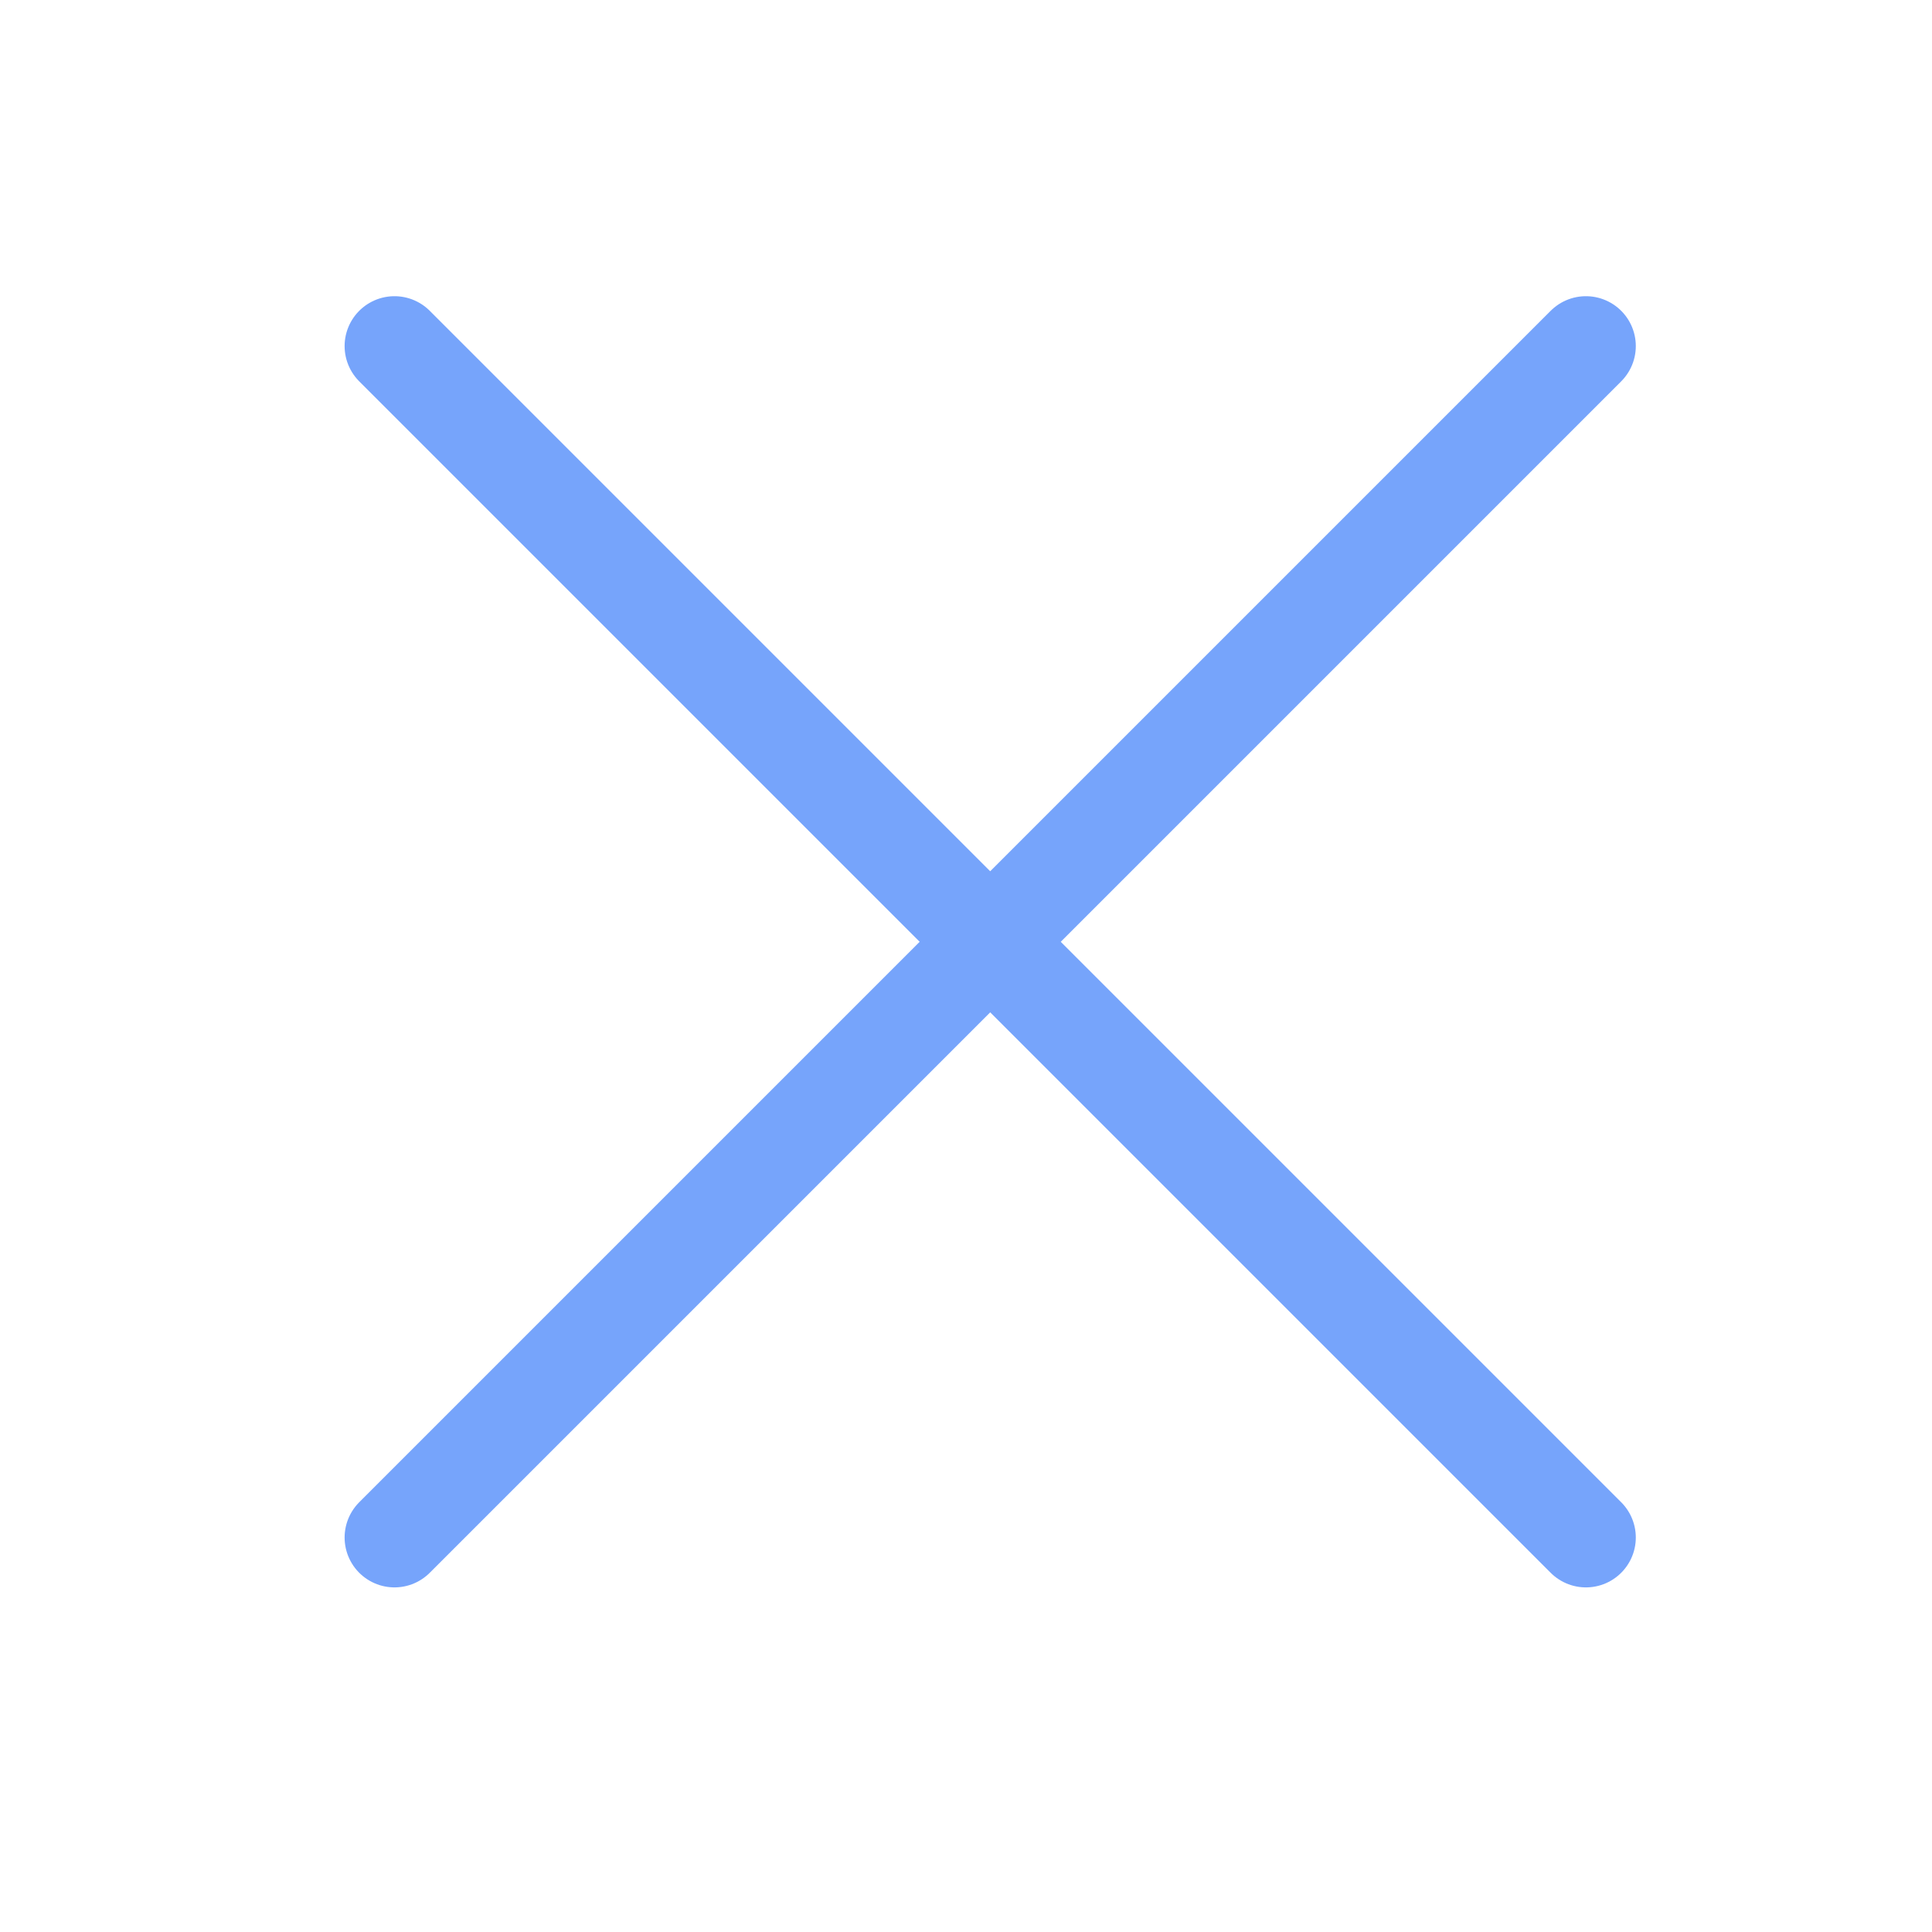
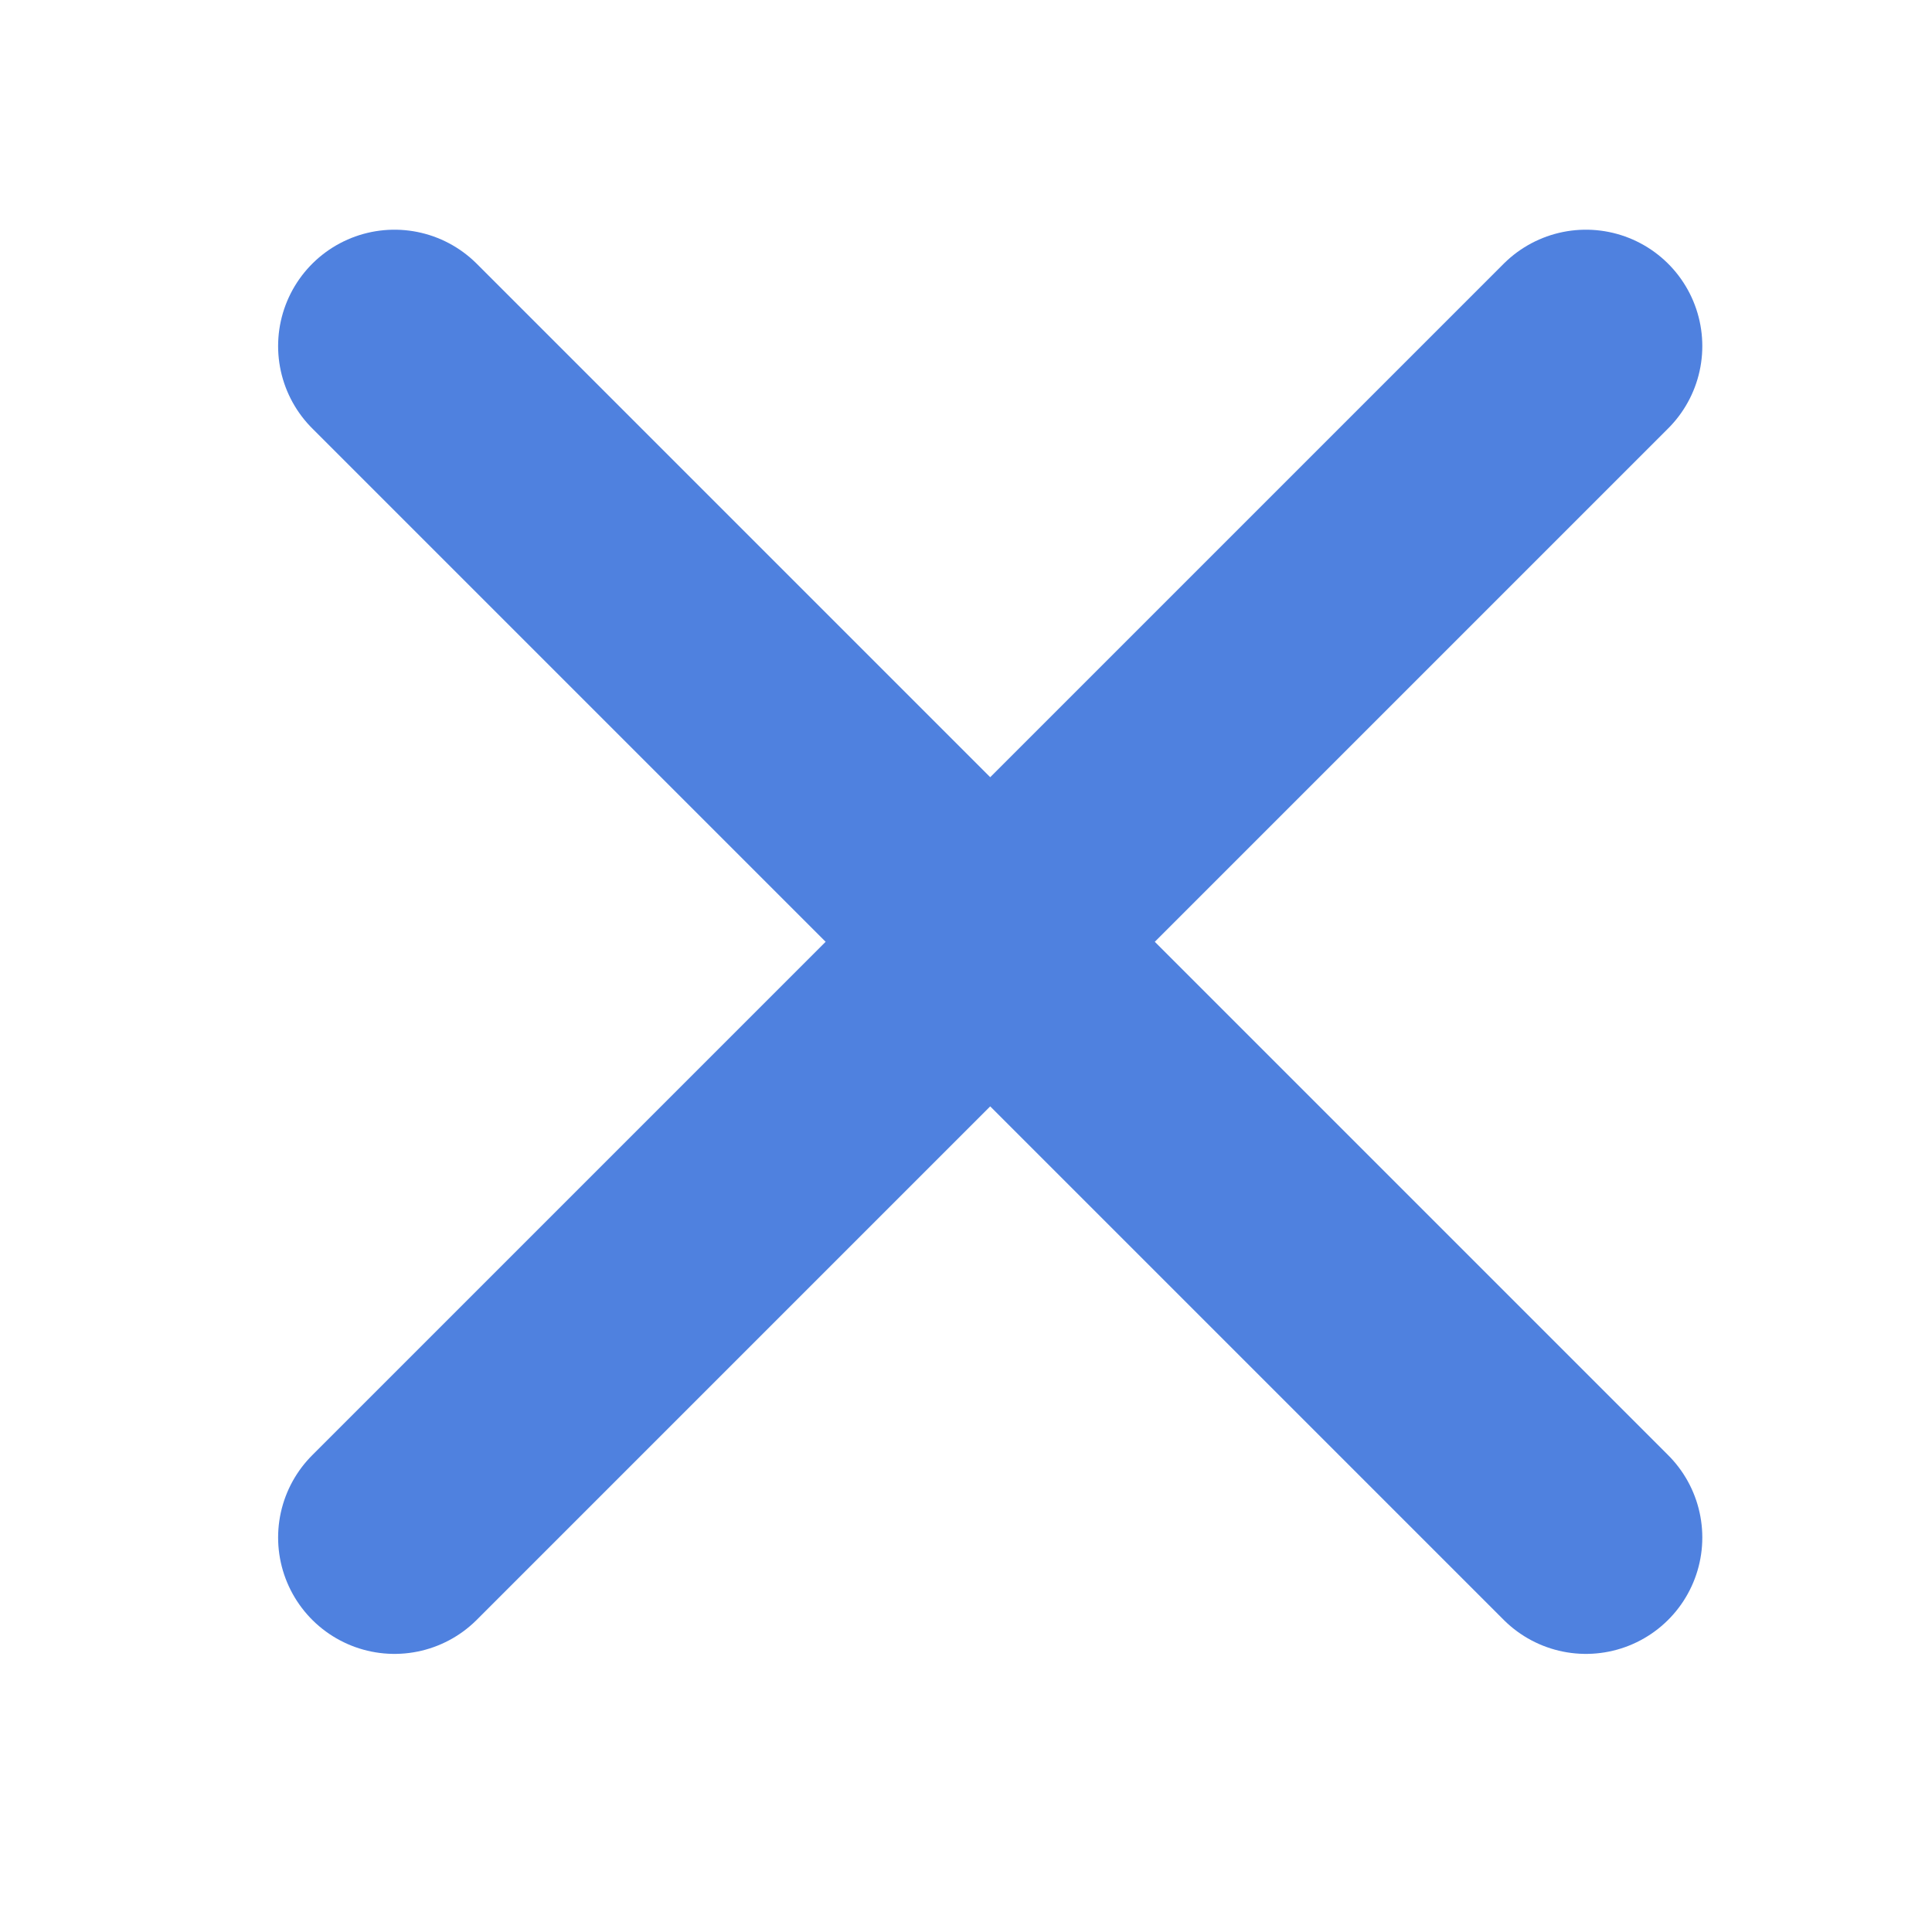
<svg xmlns="http://www.w3.org/2000/svg" viewBox="0 0 290.52 290.52">
  <defs>
    <style>
      .cls-1,
      .cls-2 {
        fill: none;
      }

      .cls-1 {
-         stroke: #76a4fb;
+         stroke: #4f81df;
        stroke-linecap: round;
        stroke-miterlimit: 10;
-         stroke-width: 15px;
+         stroke-width: 35px;
      }
    </style>
  </defs>
  <g id="Layer_2" data-name="Layer 2">
    <g id="Layer_1-2" data-name="Layer 1">
      <line class="cls-1" x1="59.32" y1="231.2" x2="238.48" y2="52.04" />
      <line class="cls-1" x1="59.32" y1="52.04" x2="238.48" y2="231.2" />
      <rect class="cls-2" width="290.52" height="290.52" />
    </g>
  </g>
</svg>
